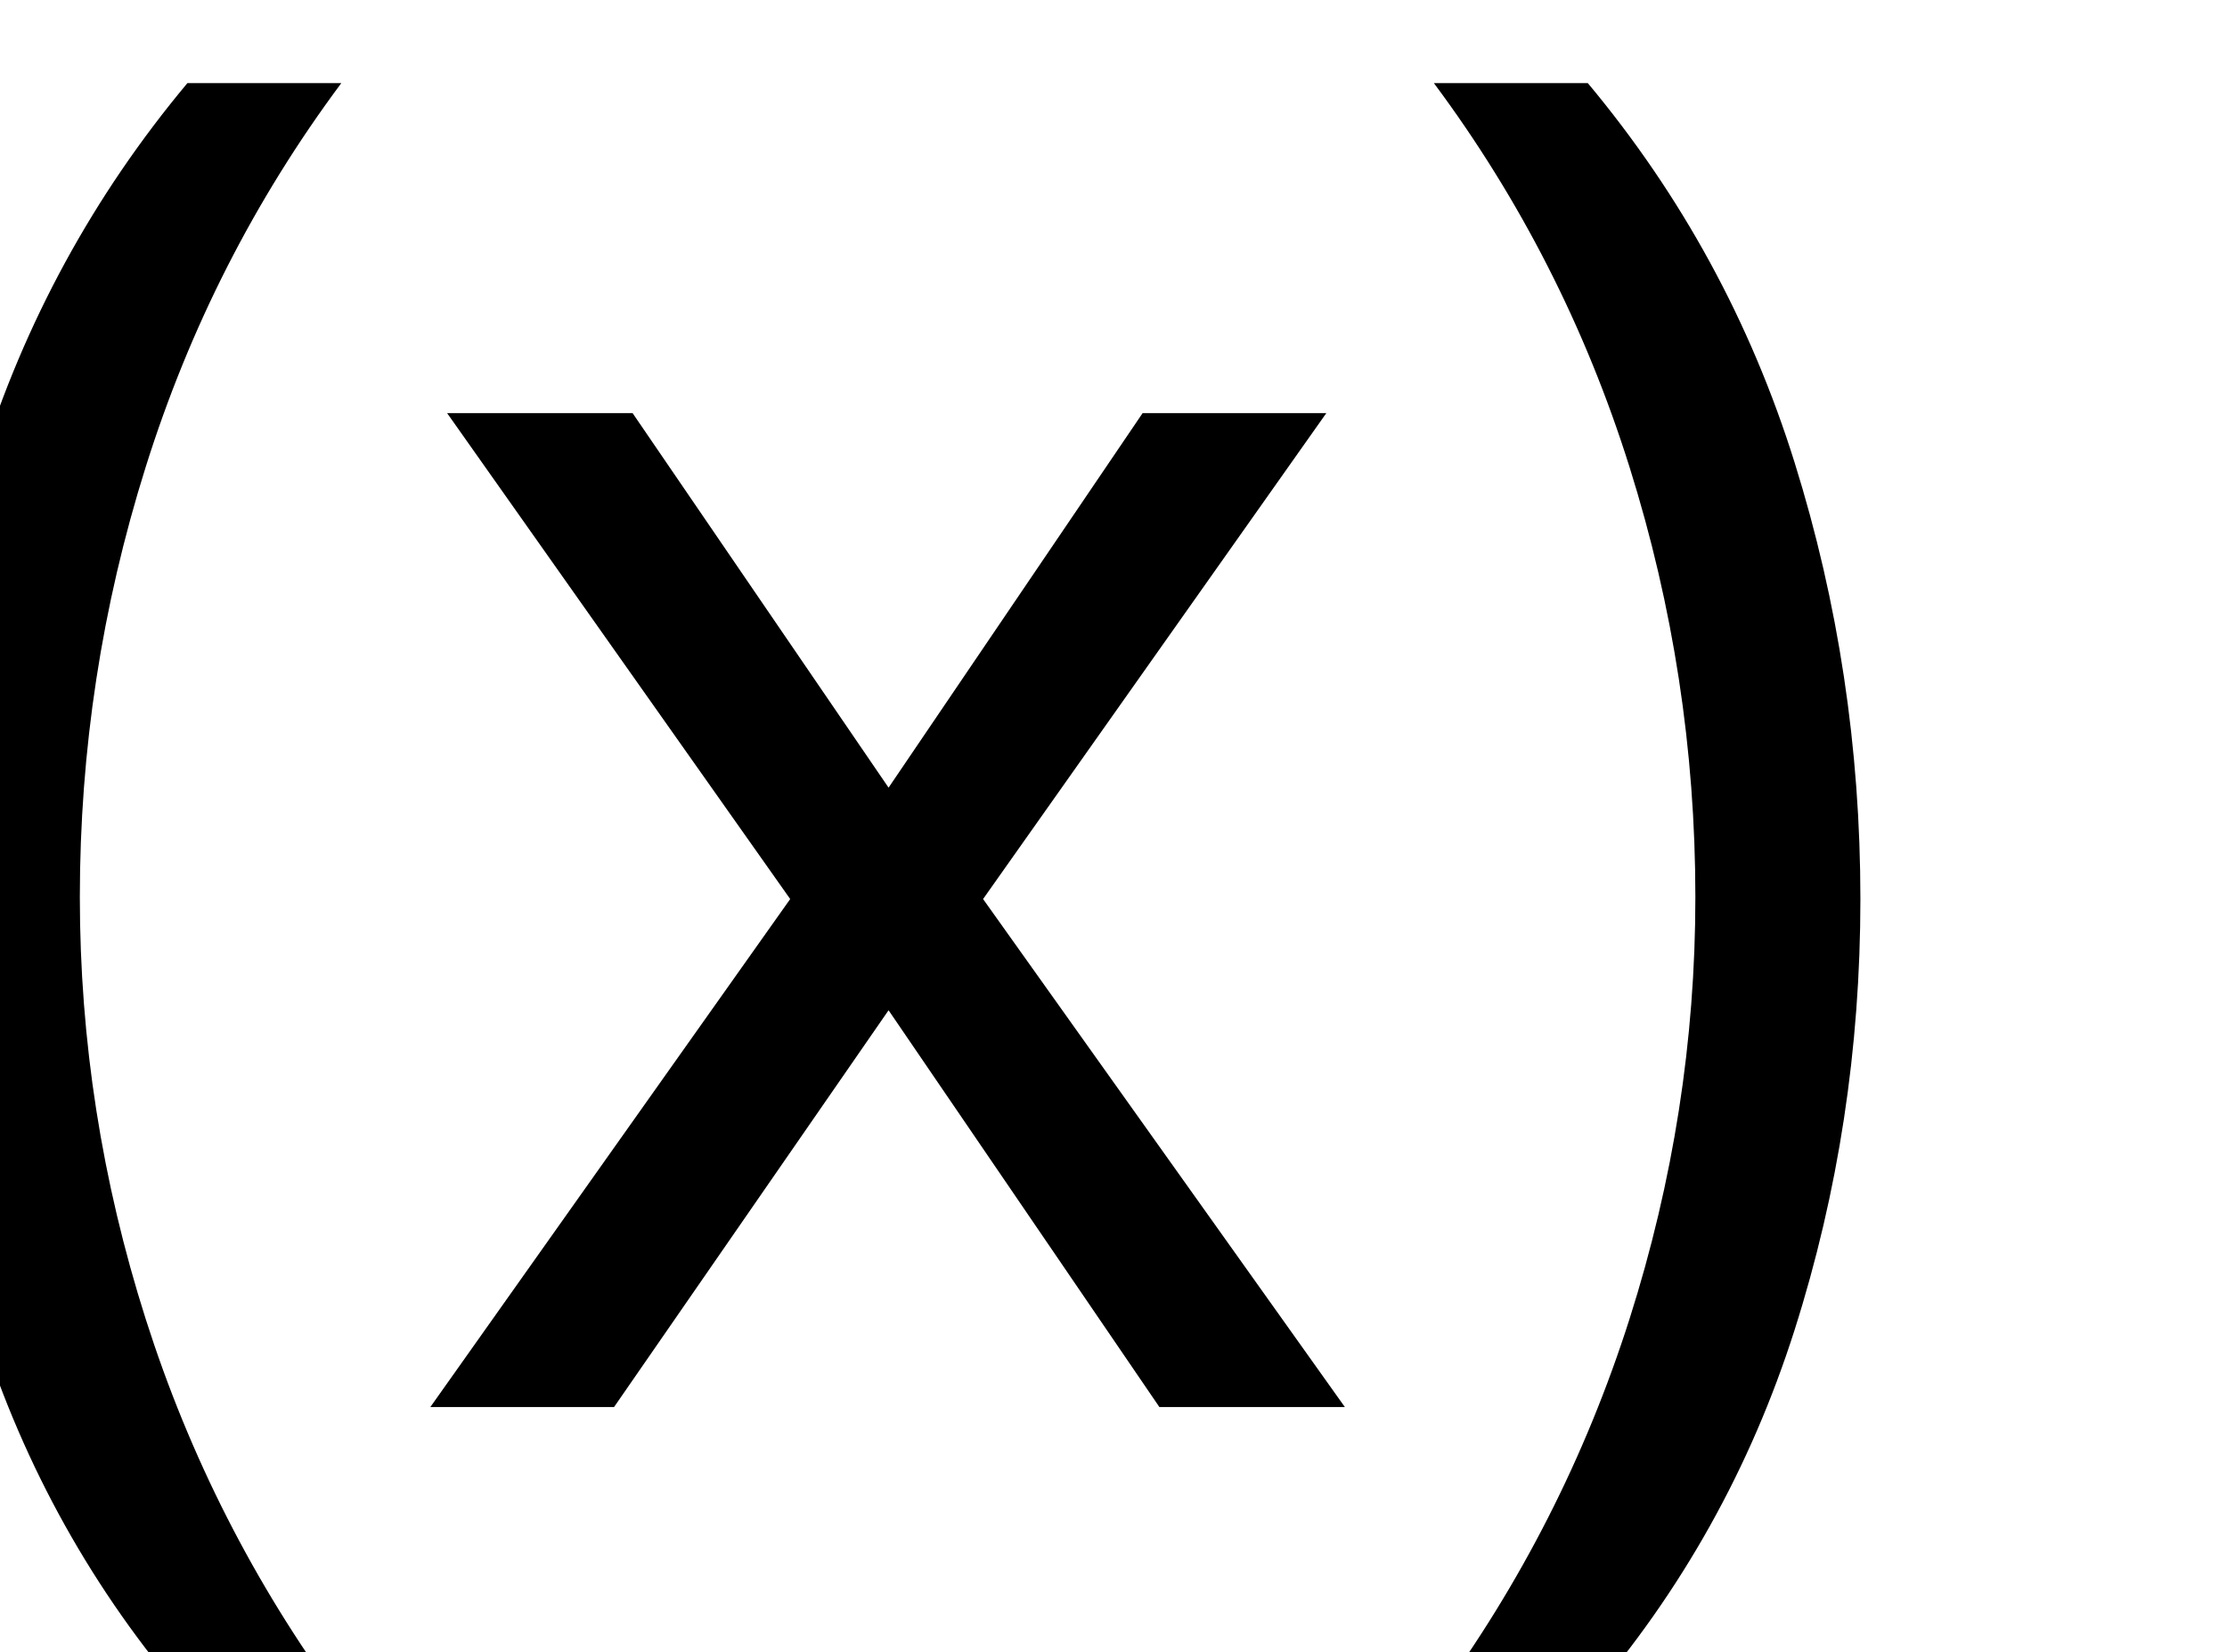
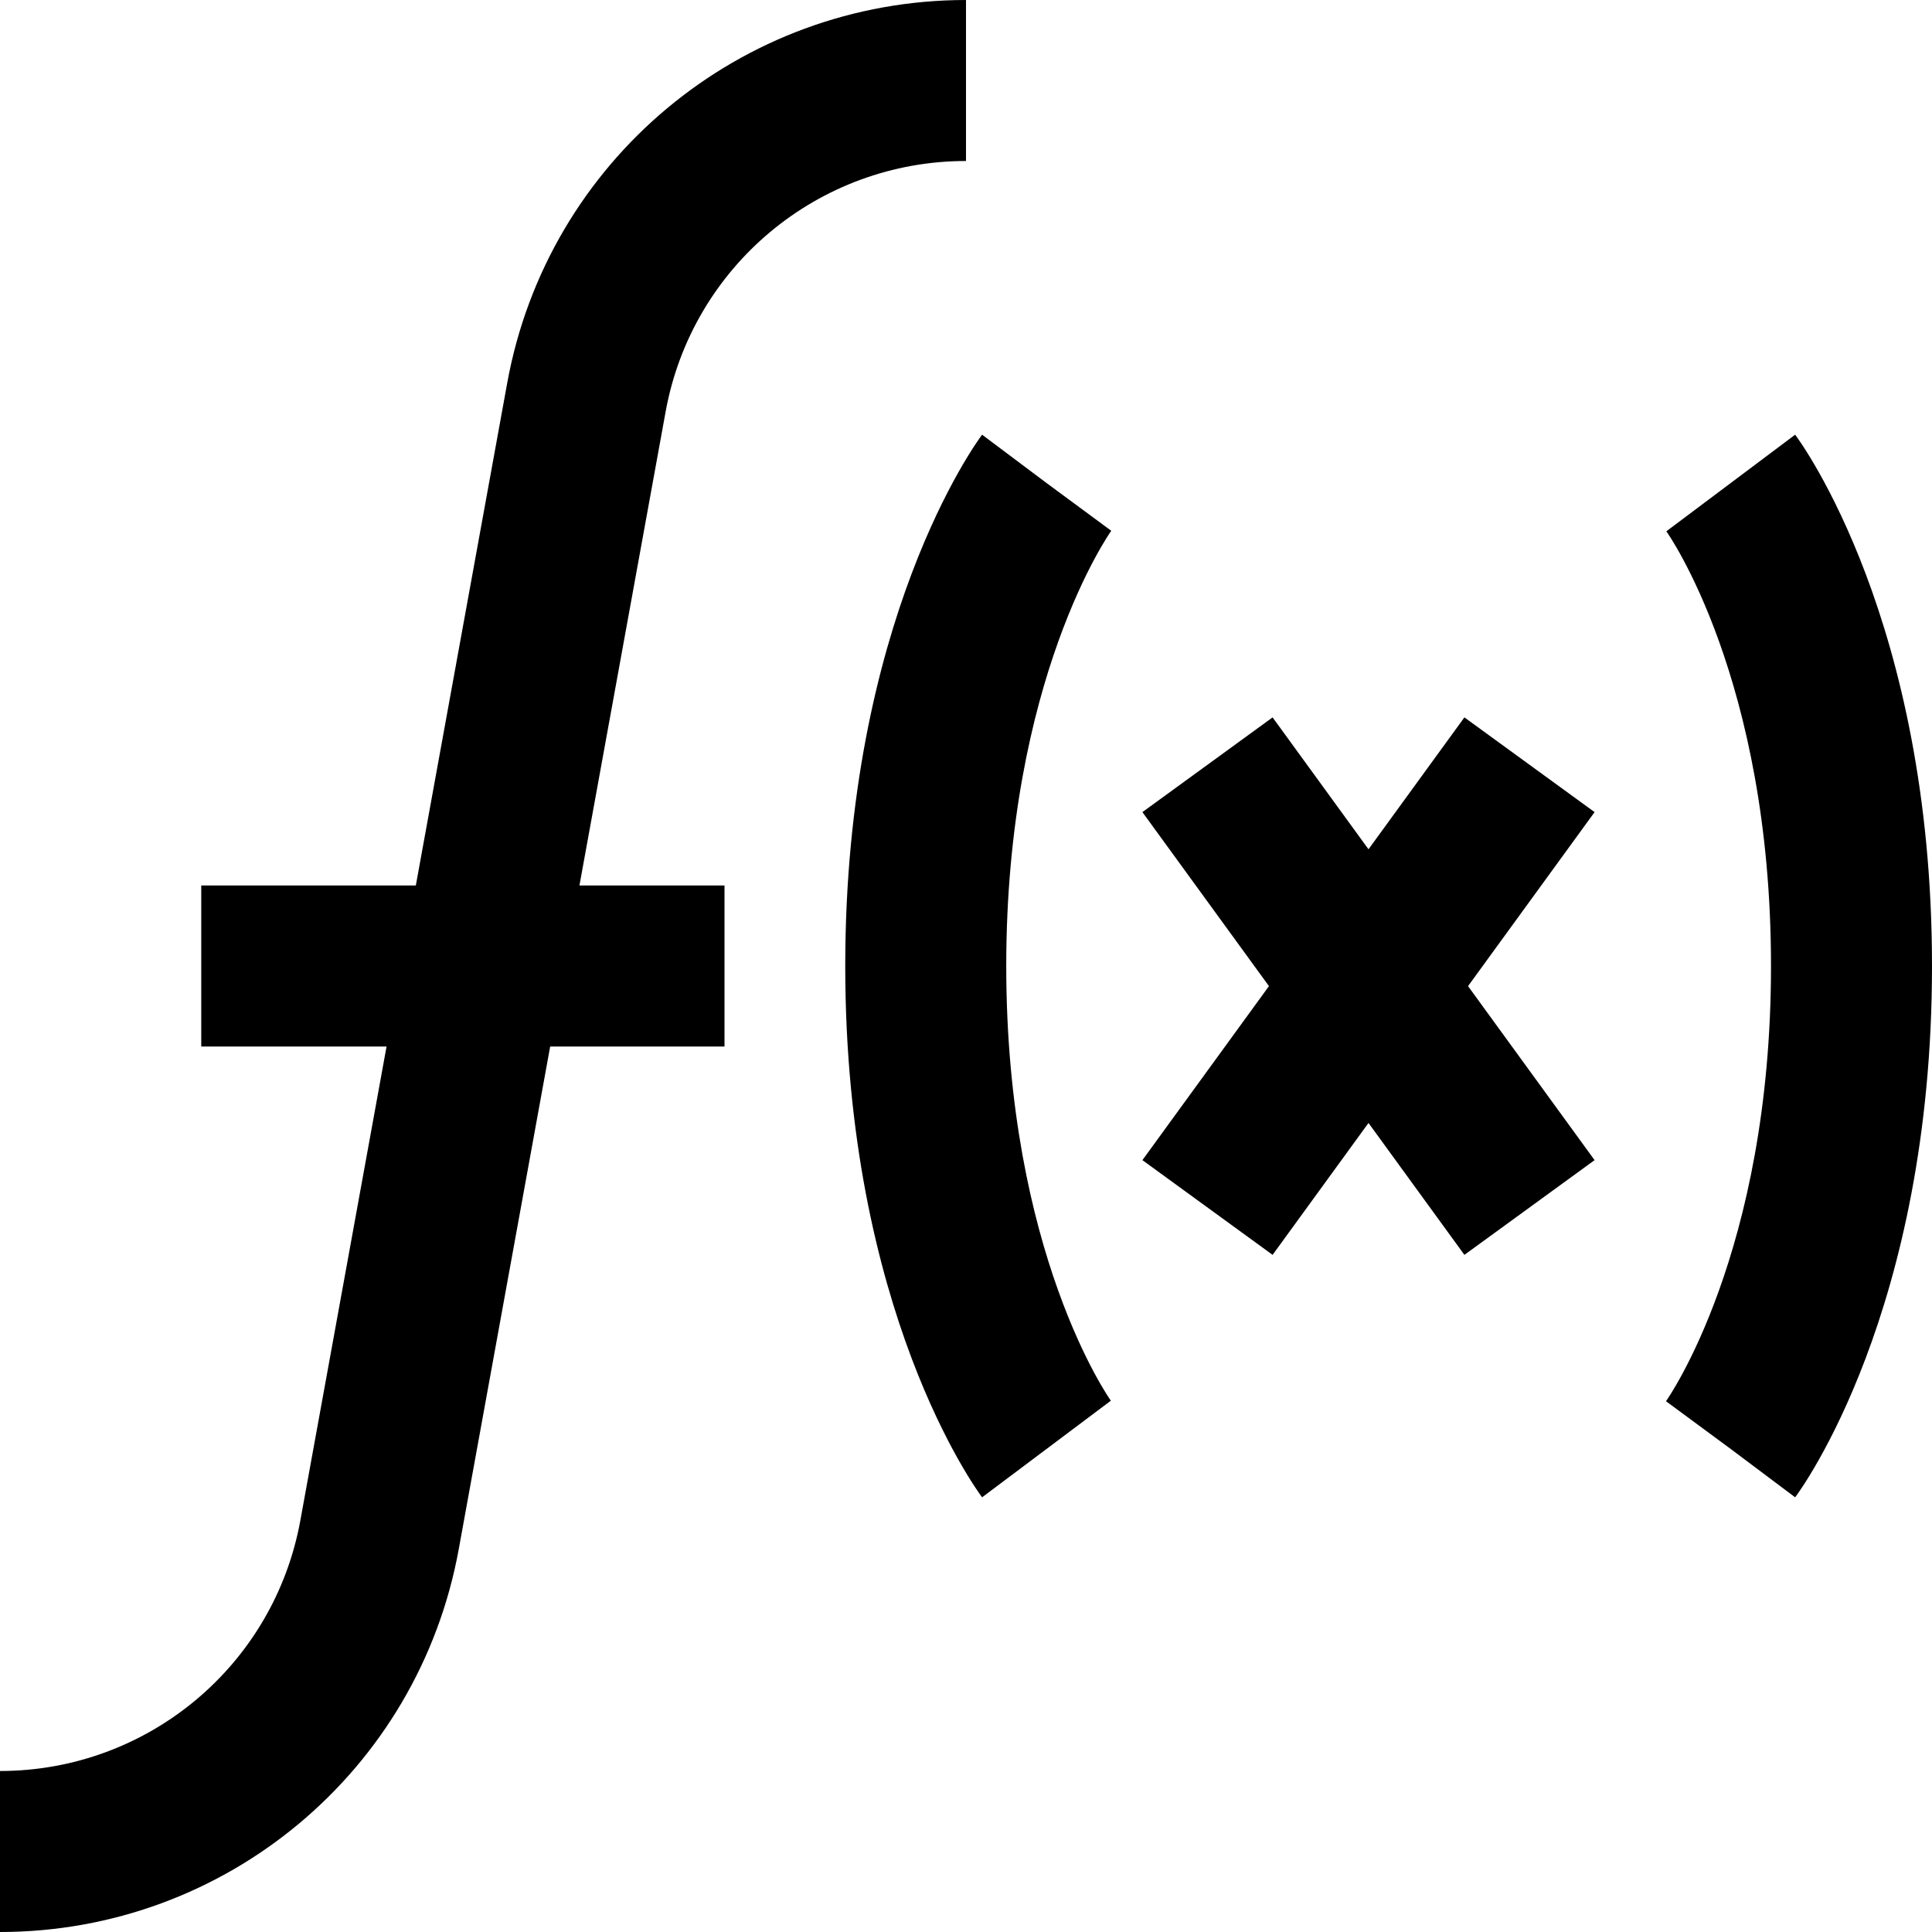
- <svg xmlns="http://www.w3.org/2000/svg" width="60.995mm" height="45.244mm" viewBox="0 0 216.123 160.312" id="svg4250" version="1.1">
-   <defs id="defs4252" />
-   <g id="layer1" transform="translate(-338.3259,-421.4944)">
-     <text xml:space="preserve" style="font-style:normal;font-weight:normal;font-size:180px;line-height:125%;font-family:sans-serif;letter-spacing:0px;word-spacing:0px;fill:#000000;fill-opacity:1;stroke:none;stroke-width:1px;stroke-linecap:butt;stroke-linejoin:miter;stroke-opacity:1" x="322.857" y="558.076" id="text4798">
-       <tspan id="tspan4800" x="322.857" y="558.076">(x)</tspan>
-     </text>
-   </g>
+ <svg xmlns="http://www.w3.org/2000/svg" height="384pt" viewBox="0 0 384 384" width="384pt">
+   <path d="m192 32v-32c-44.832 0-83.168 32.008-91.184 76.113l-18.168 99.887h-42.648v32h36.832l-17.129 94.168c-5.246 28.879-30.352 49.832-59.703 49.832v32c44.832 0 83.168-32.008 91.184-76.113l18.168-99.887h34.648v-32h-28.832l17.129-94.168c5.246-28.879 30.352-49.832 59.703-49.832zm0 0" />
+   <path d="m208 96-12.801-9.602c-1.109 1.48-27.199 37.059-27.199 105.602s26.09 104.121 27.199 105.602l25.594-19.203c-.199-.27-20.793-29.328-20.793-86.398 0-57.055 20.664-86.207 20.871-86.504zm0 0" />
+   <path d="m331.199 105.602c.207.27 20.801 29.328 20.801 86.398 0 57.055-20.664 86.207-20.871 86.504l12.871 9.496 12.801 9.602c1.121-1.488 27.199-37.059 27.199-105.602s-26.09-104.121-27.199-105.602zm0 0" />
+   <path d="m291.062 142.586-19.062 26.215-19.062-26.215-25.875 18.828 25.152 34.586-25.152 34.586 25.875 18.828 19.062-26.215 19.062 26.215 25.875-18.828-25.152-34.586 25.152-34.586zm0 0" />
</svg>
